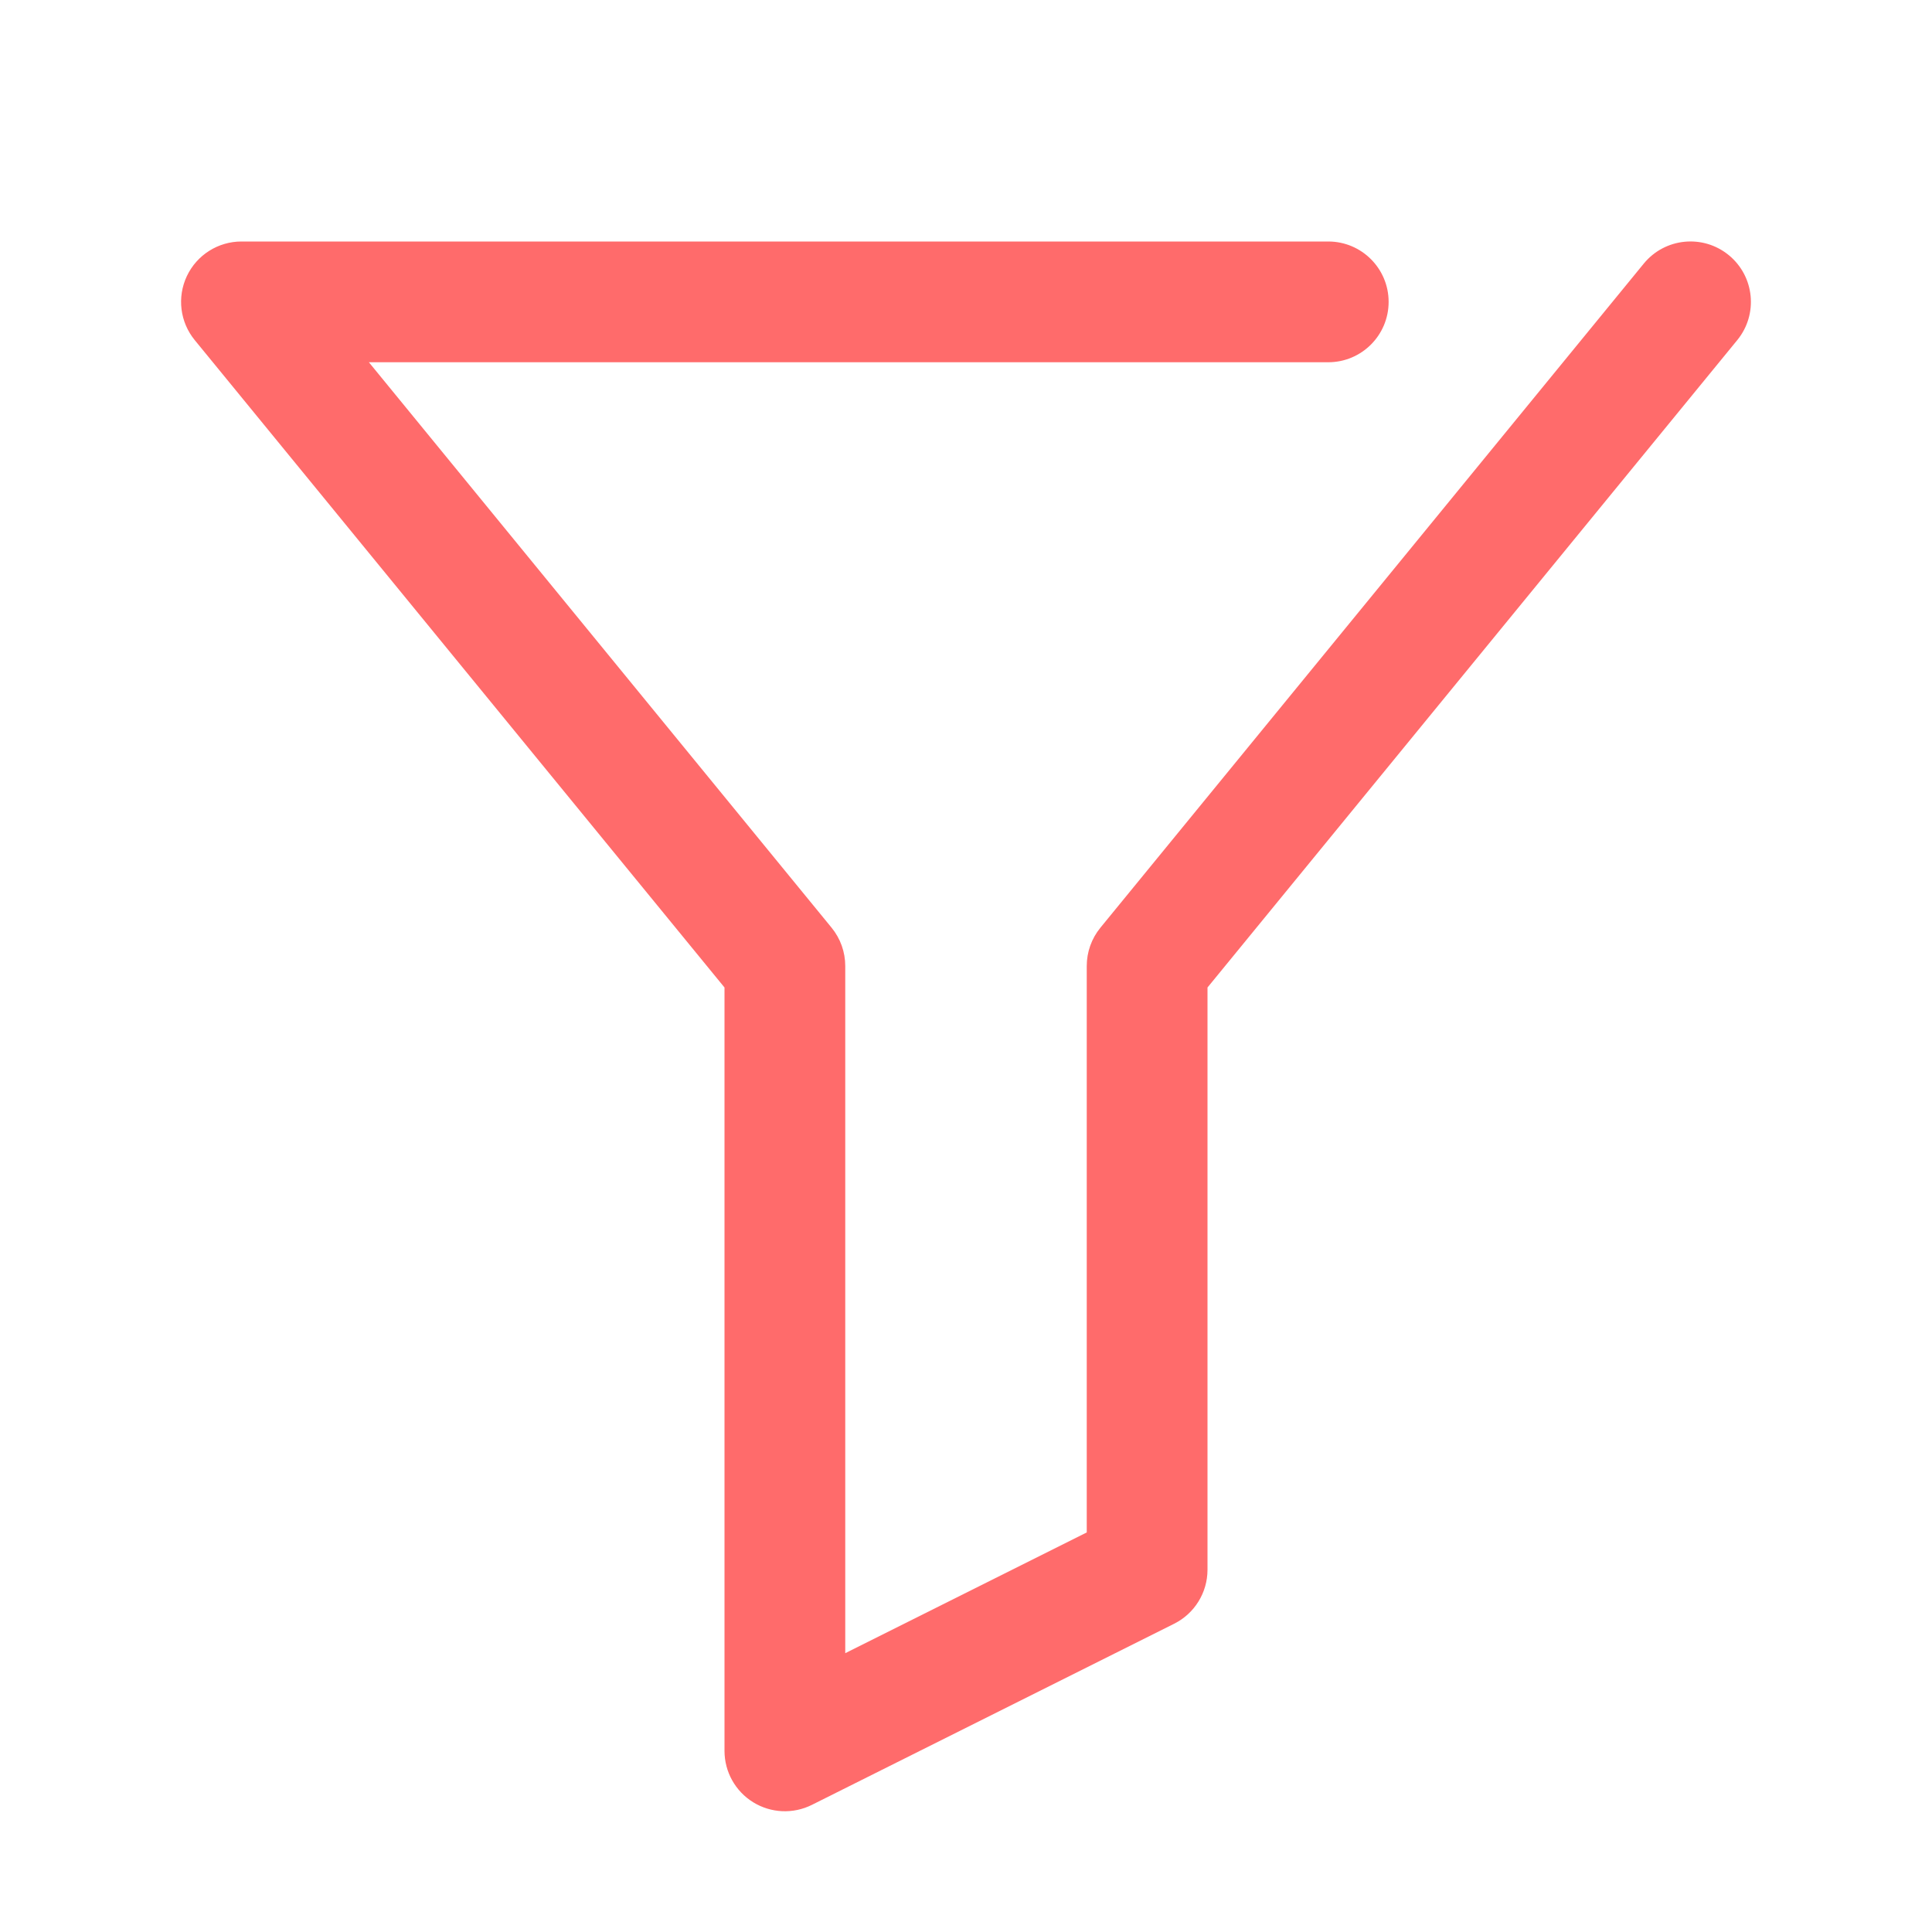
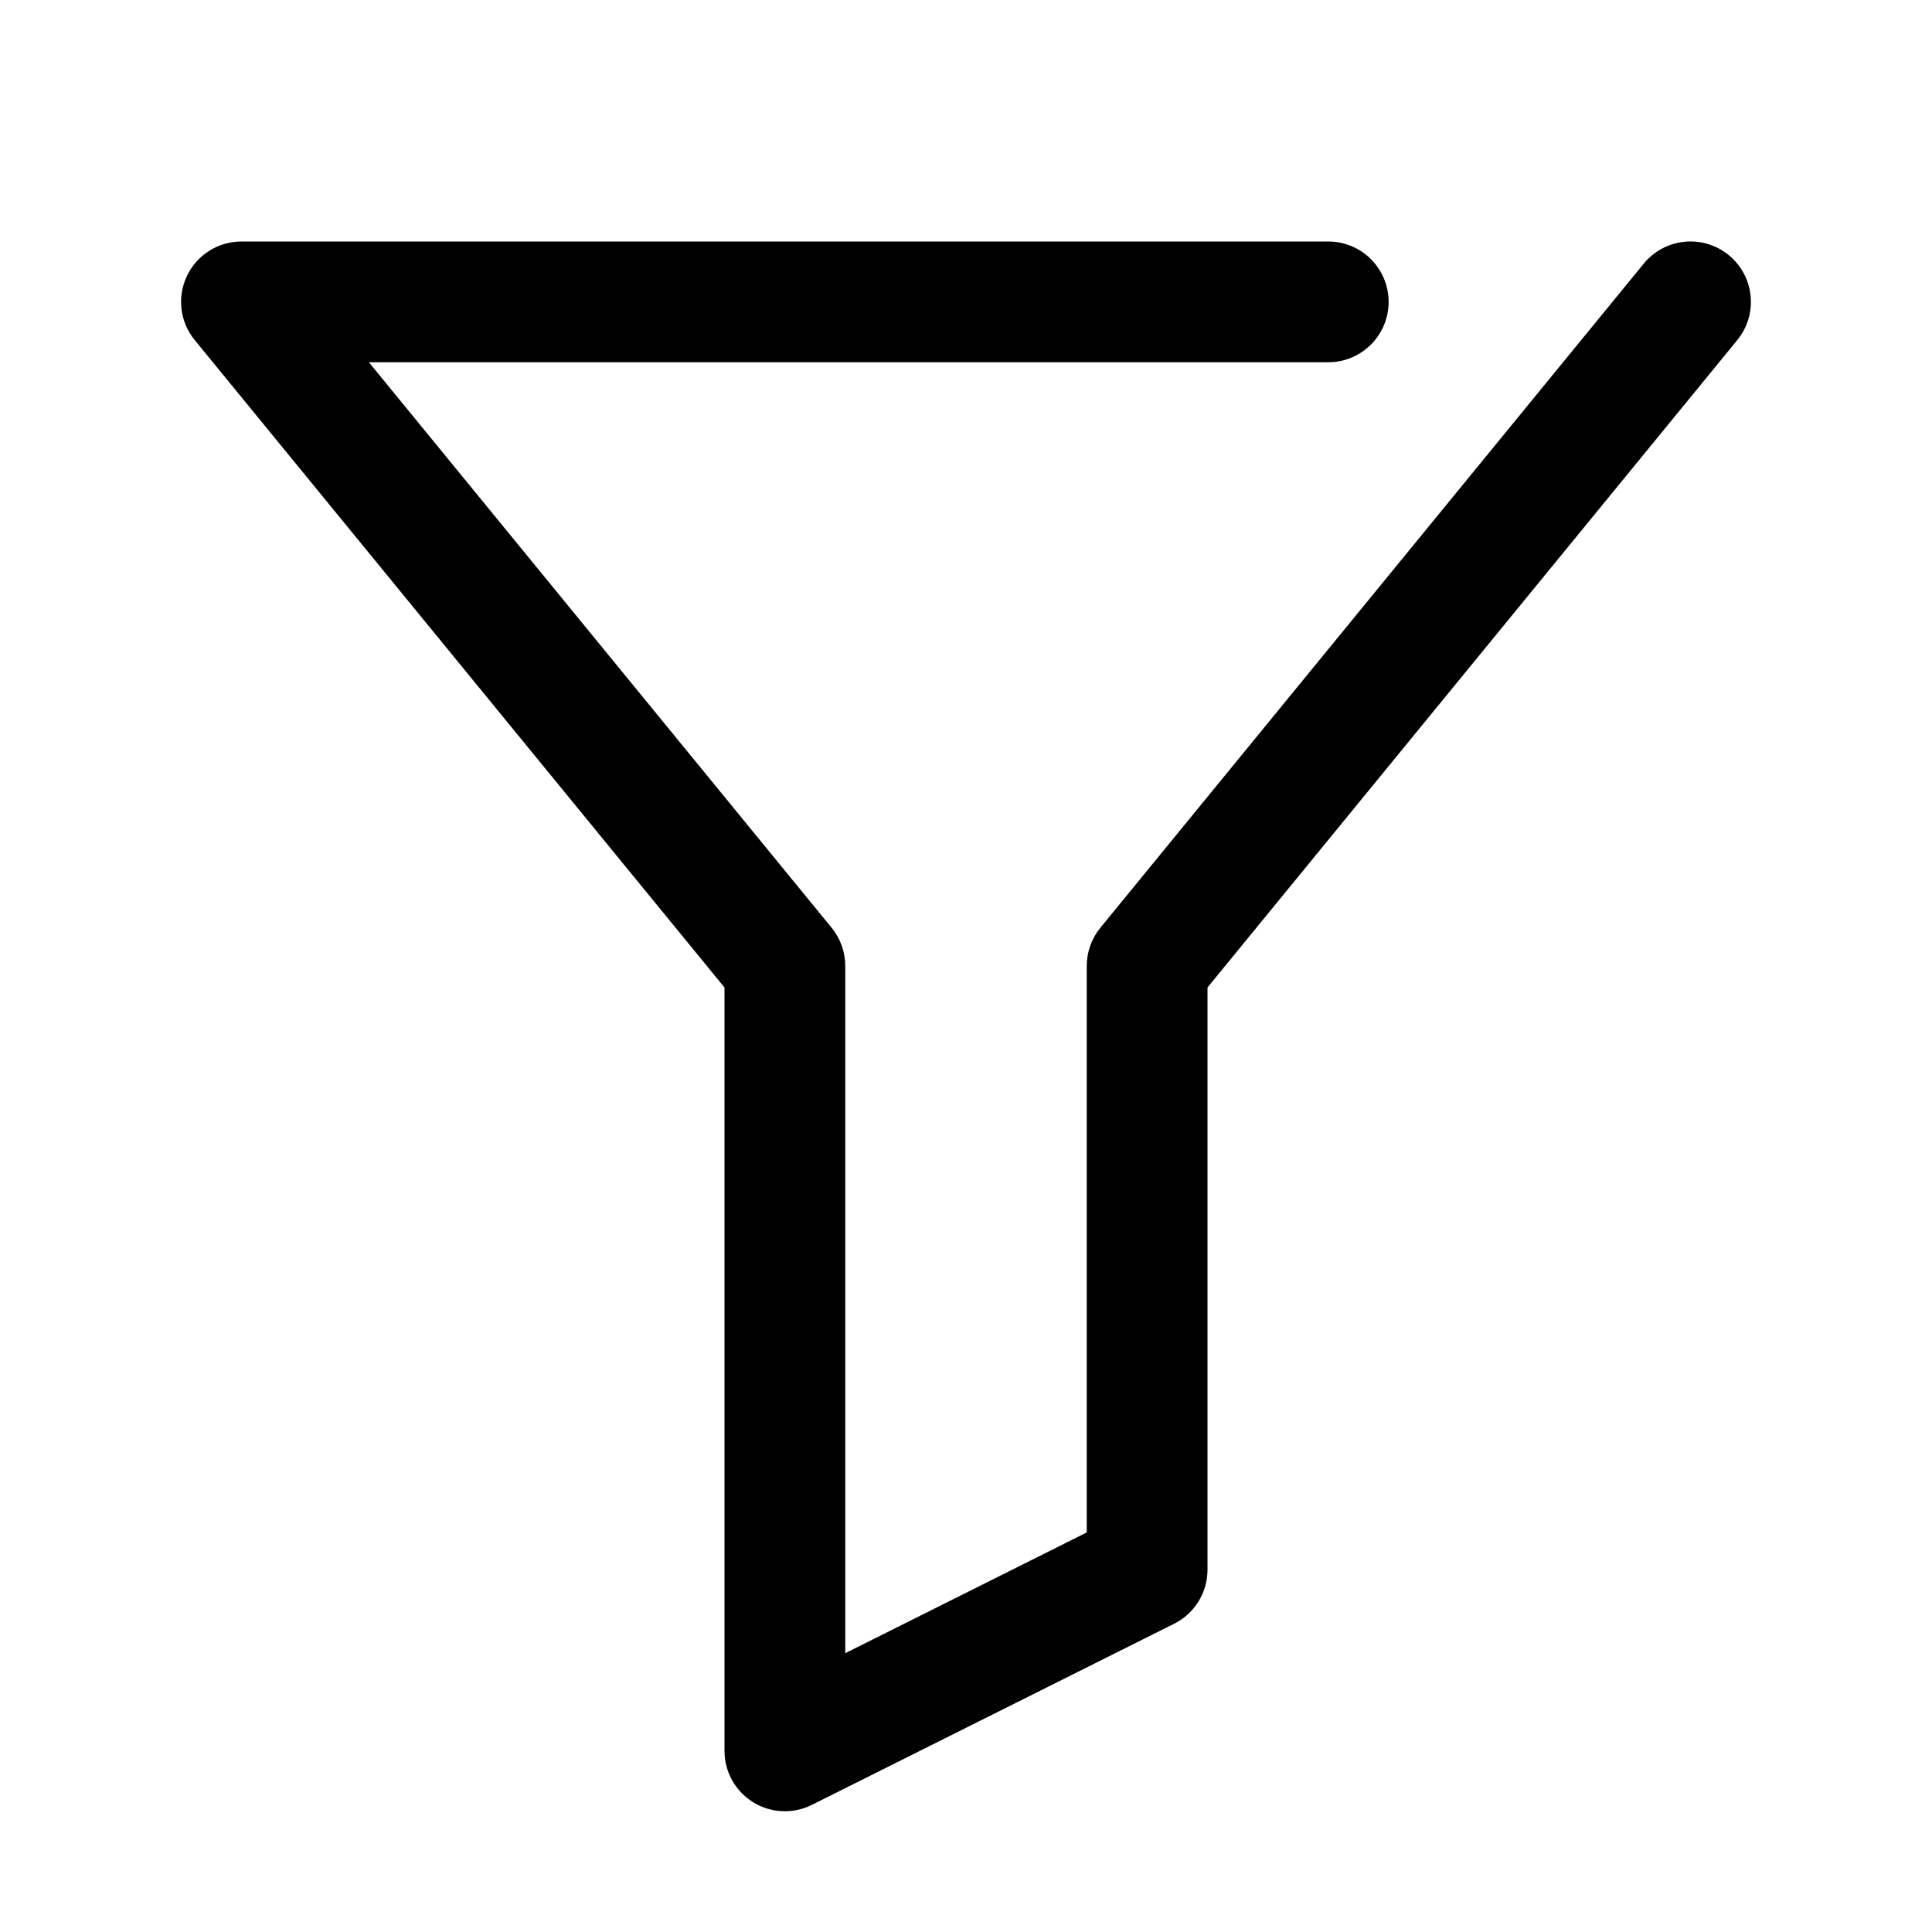
<svg xmlns="http://www.w3.org/2000/svg" viewBox="0 0 1024 1024">
-   <path fill="#ff6b6b" d="M384 523.392V928a32 32 0 0 0 46.336 28.608l192-96A32 32 0 0 0 640 832V523.392l280.768-343.104a32 32 0 1 0-49.536-40.576l-288 352A32 32 0 0 0 576 512v300.224l-128 64V512a32 32 0 0 0-7.232-20.288L195.52 192H704a32 32 0 1 0 0-64H128a32 32 0 0 0-24.768 52.288z" />
+   <path fill="#000000" d="M384 523.392V928a32 32 0 0 0 46.336 28.608l192-96A32 32 0 0 0 640 832V523.392l280.768-343.104a32 32 0 1 0-49.536-40.576l-288 352A32 32 0 0 0 576 512v300.224l-128 64V512a32 32 0 0 0-7.232-20.288L195.52 192H704a32 32 0 1 0 0-64H128a32 32 0 0 0-24.768 52.288z" />
</svg>
